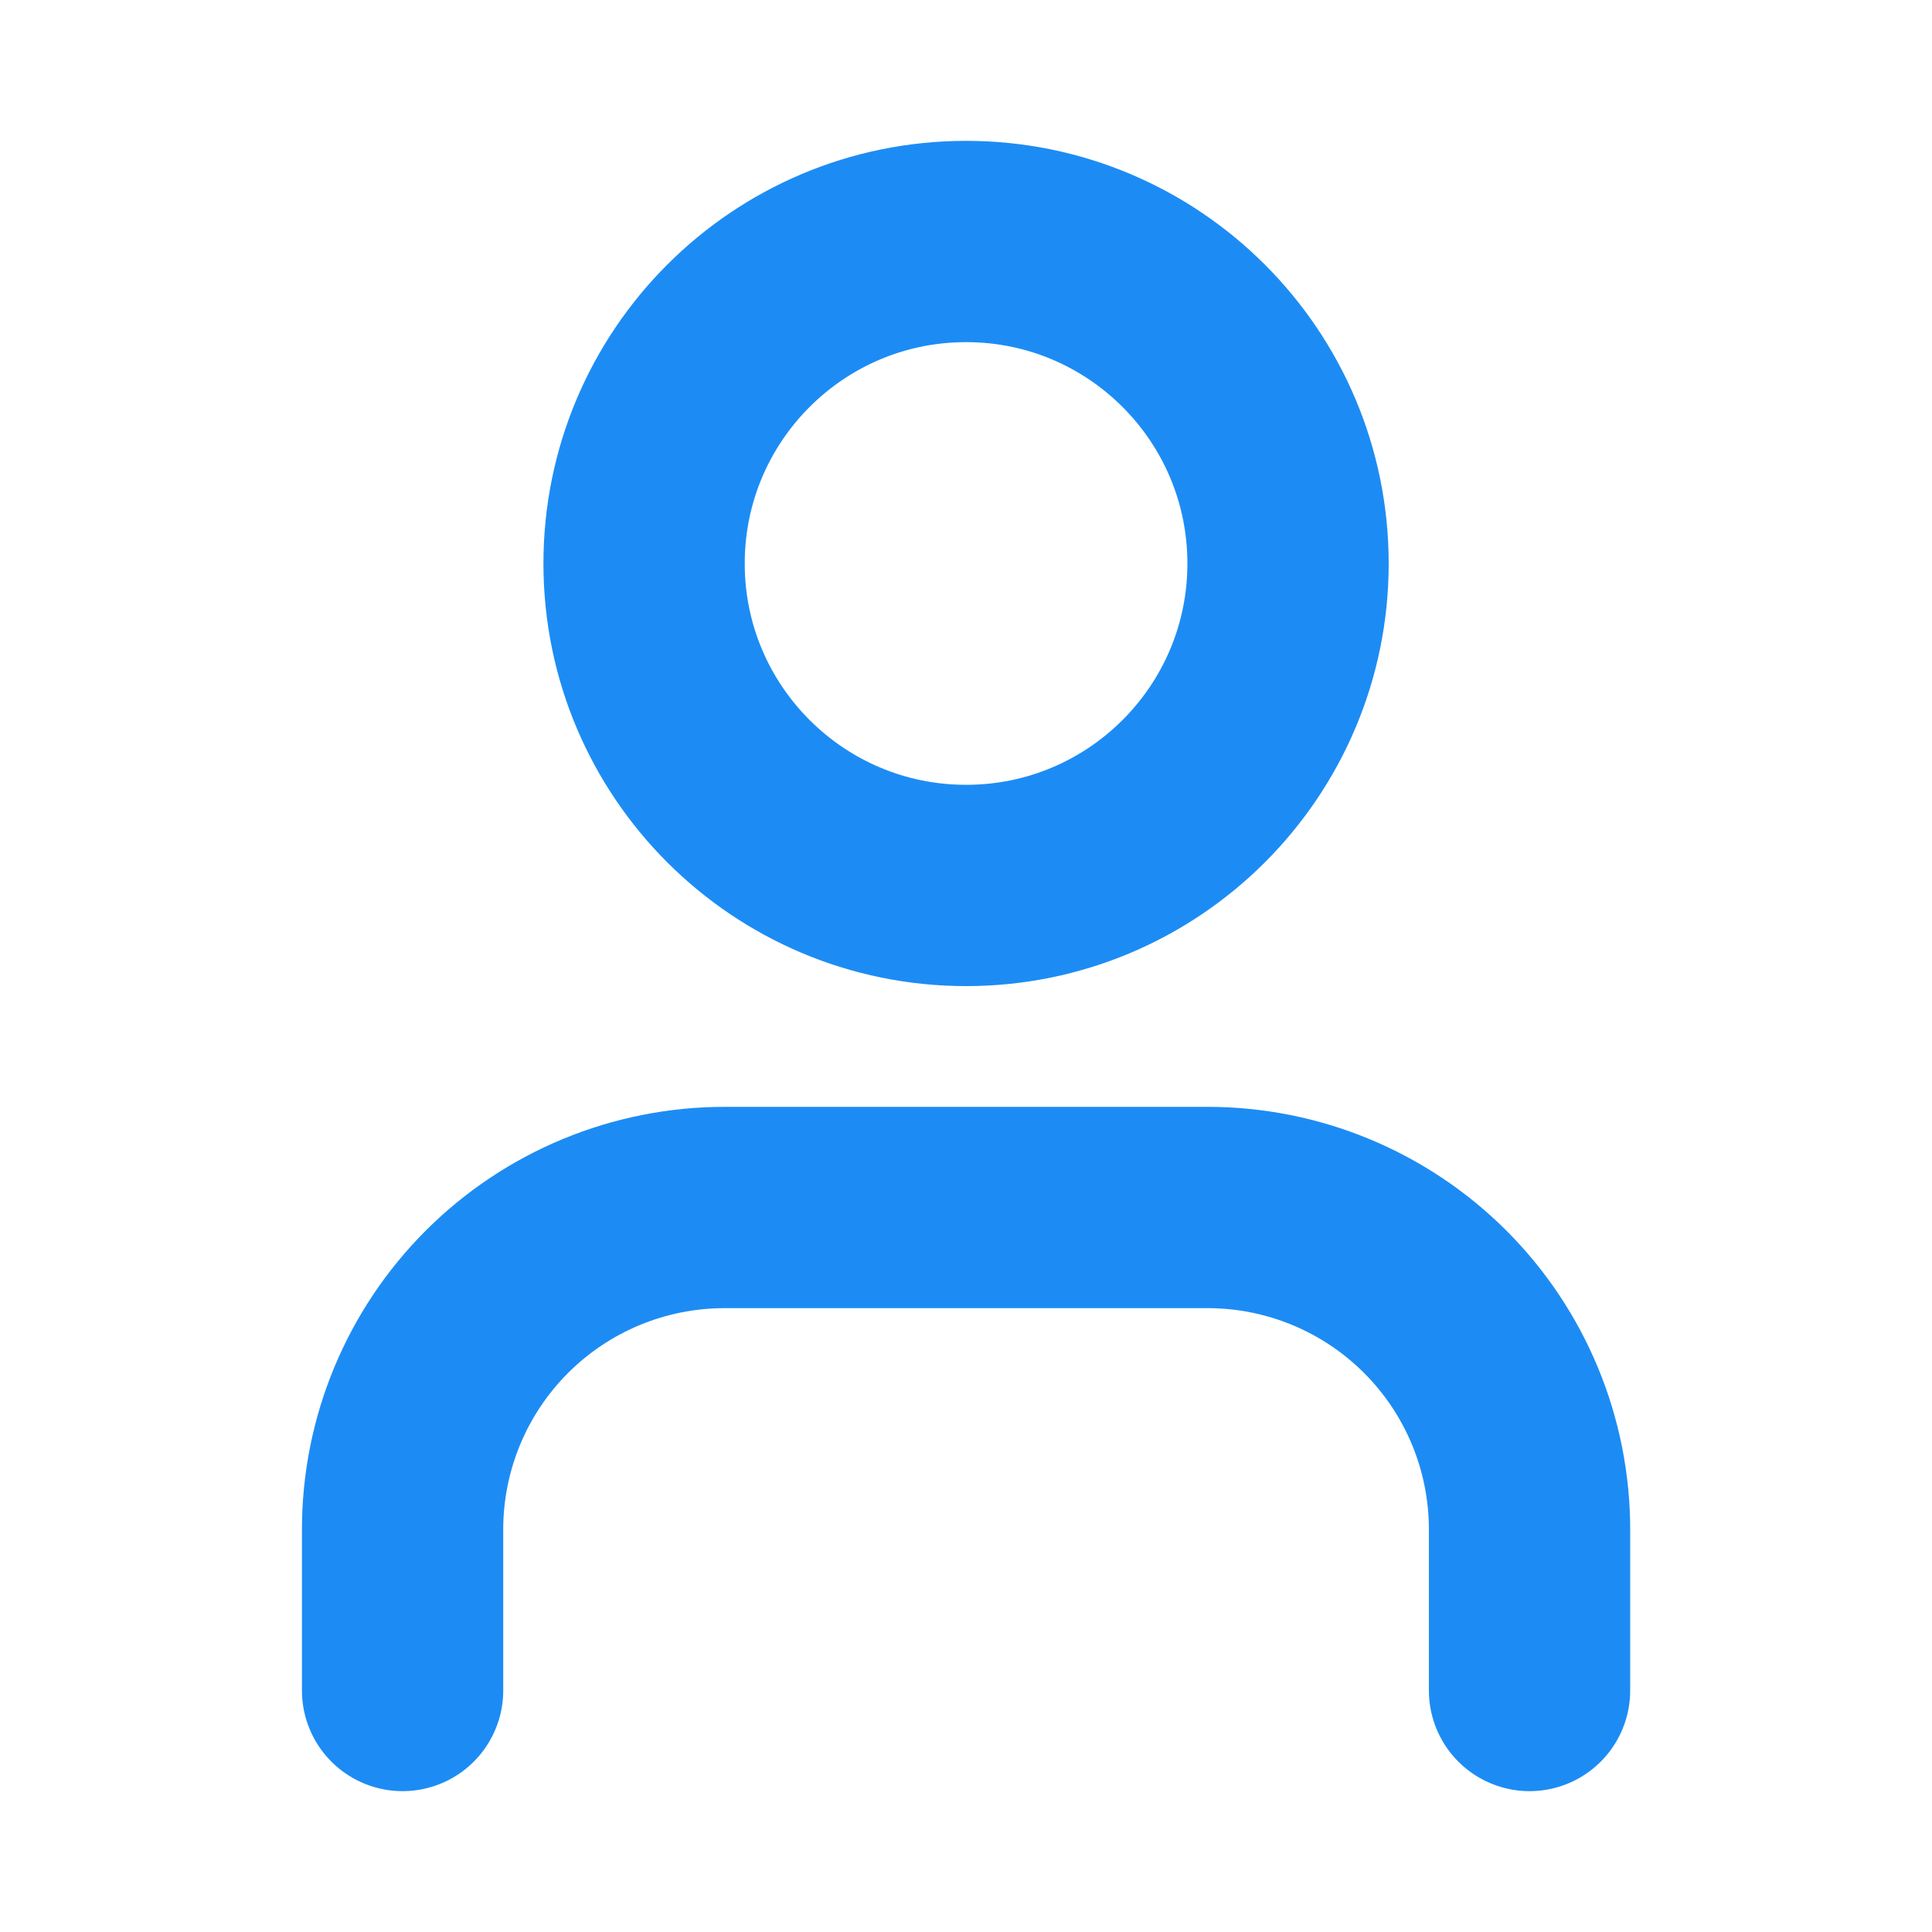
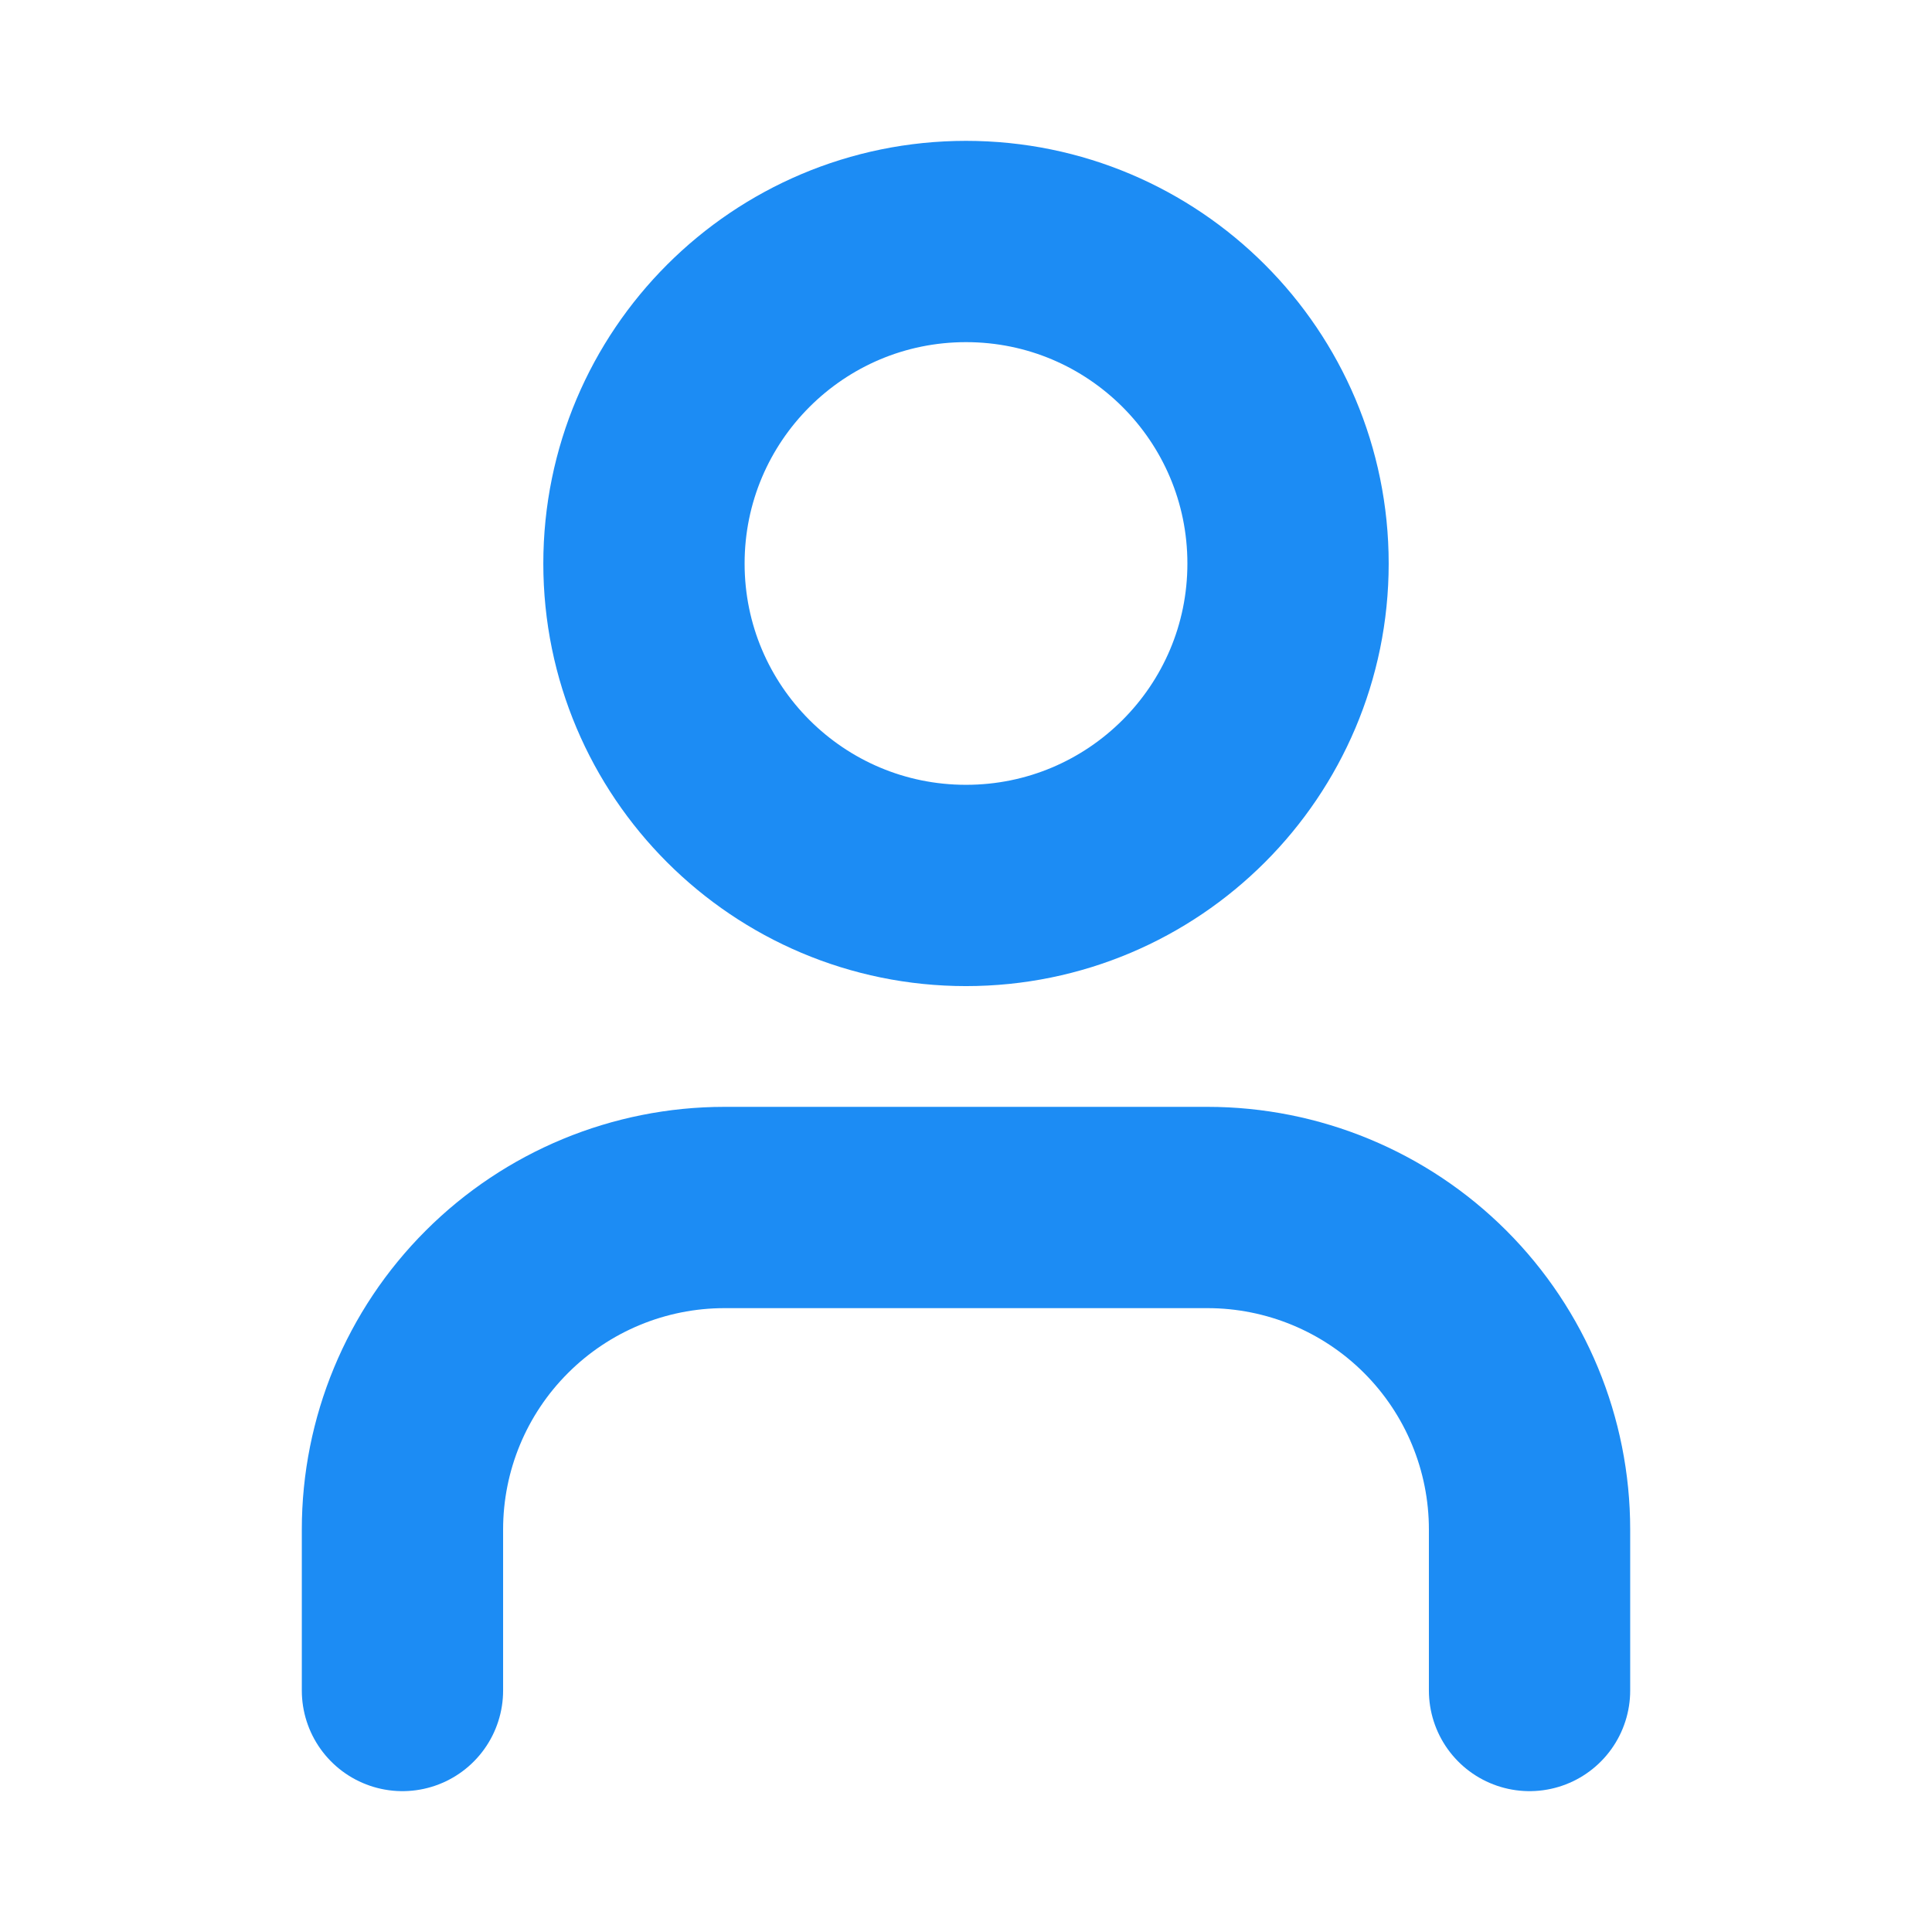
<svg xmlns="http://www.w3.org/2000/svg" width="16" height="16" viewBox="0 0 16 16" fill="none">
-   <path d="M12.667 14V12.667C12.667 11.959 12.386 11.281 11.886 10.781C11.386 10.281 10.708 10 10.001 10H6.001C5.293 10 4.615 10.281 4.115 10.781C3.615 11.281 3.334 11.959 3.334 12.667V14" stroke="#1C8CF4" stroke-width="1.667" stroke-linecap="round" stroke-linejoin="round" />
-   <path d="M8.001 7.333C9.473 7.333 10.667 6.139 10.667 4.667C10.667 3.194 9.473 2 8.001 2C6.528 2 5.334 3.194 5.334 4.667C5.334 6.139 6.528 7.333 8.001 7.333Z" stroke="#1C8CF4" stroke-width="1.667" stroke-linecap="round" stroke-linejoin="round" />
+   <path d="M12.667 14V12.667C12.667 11.959 12.386 11.281 11.886 10.781C11.386 10.281 10.707 10 10 10H6C5.293 10 4.615 10.281 4.115 10.781C3.614 11.281 3.333 11.959 3.333 12.667V14" stroke="#1C8CF4" stroke-width="1.667" stroke-linecap="round" stroke-linejoin="round" />
+   <path d="M8 7.333C9.473 7.333 10.667 6.139 10.667 4.667C10.667 3.194 9.473 2 8 2C6.527 2 5.333 3.194 5.333 4.667C5.333 6.139 6.527 7.333 8 7.333Z" stroke="#1C8CF4" stroke-width="1.667" stroke-linecap="round" stroke-linejoin="round" />
</svg>
